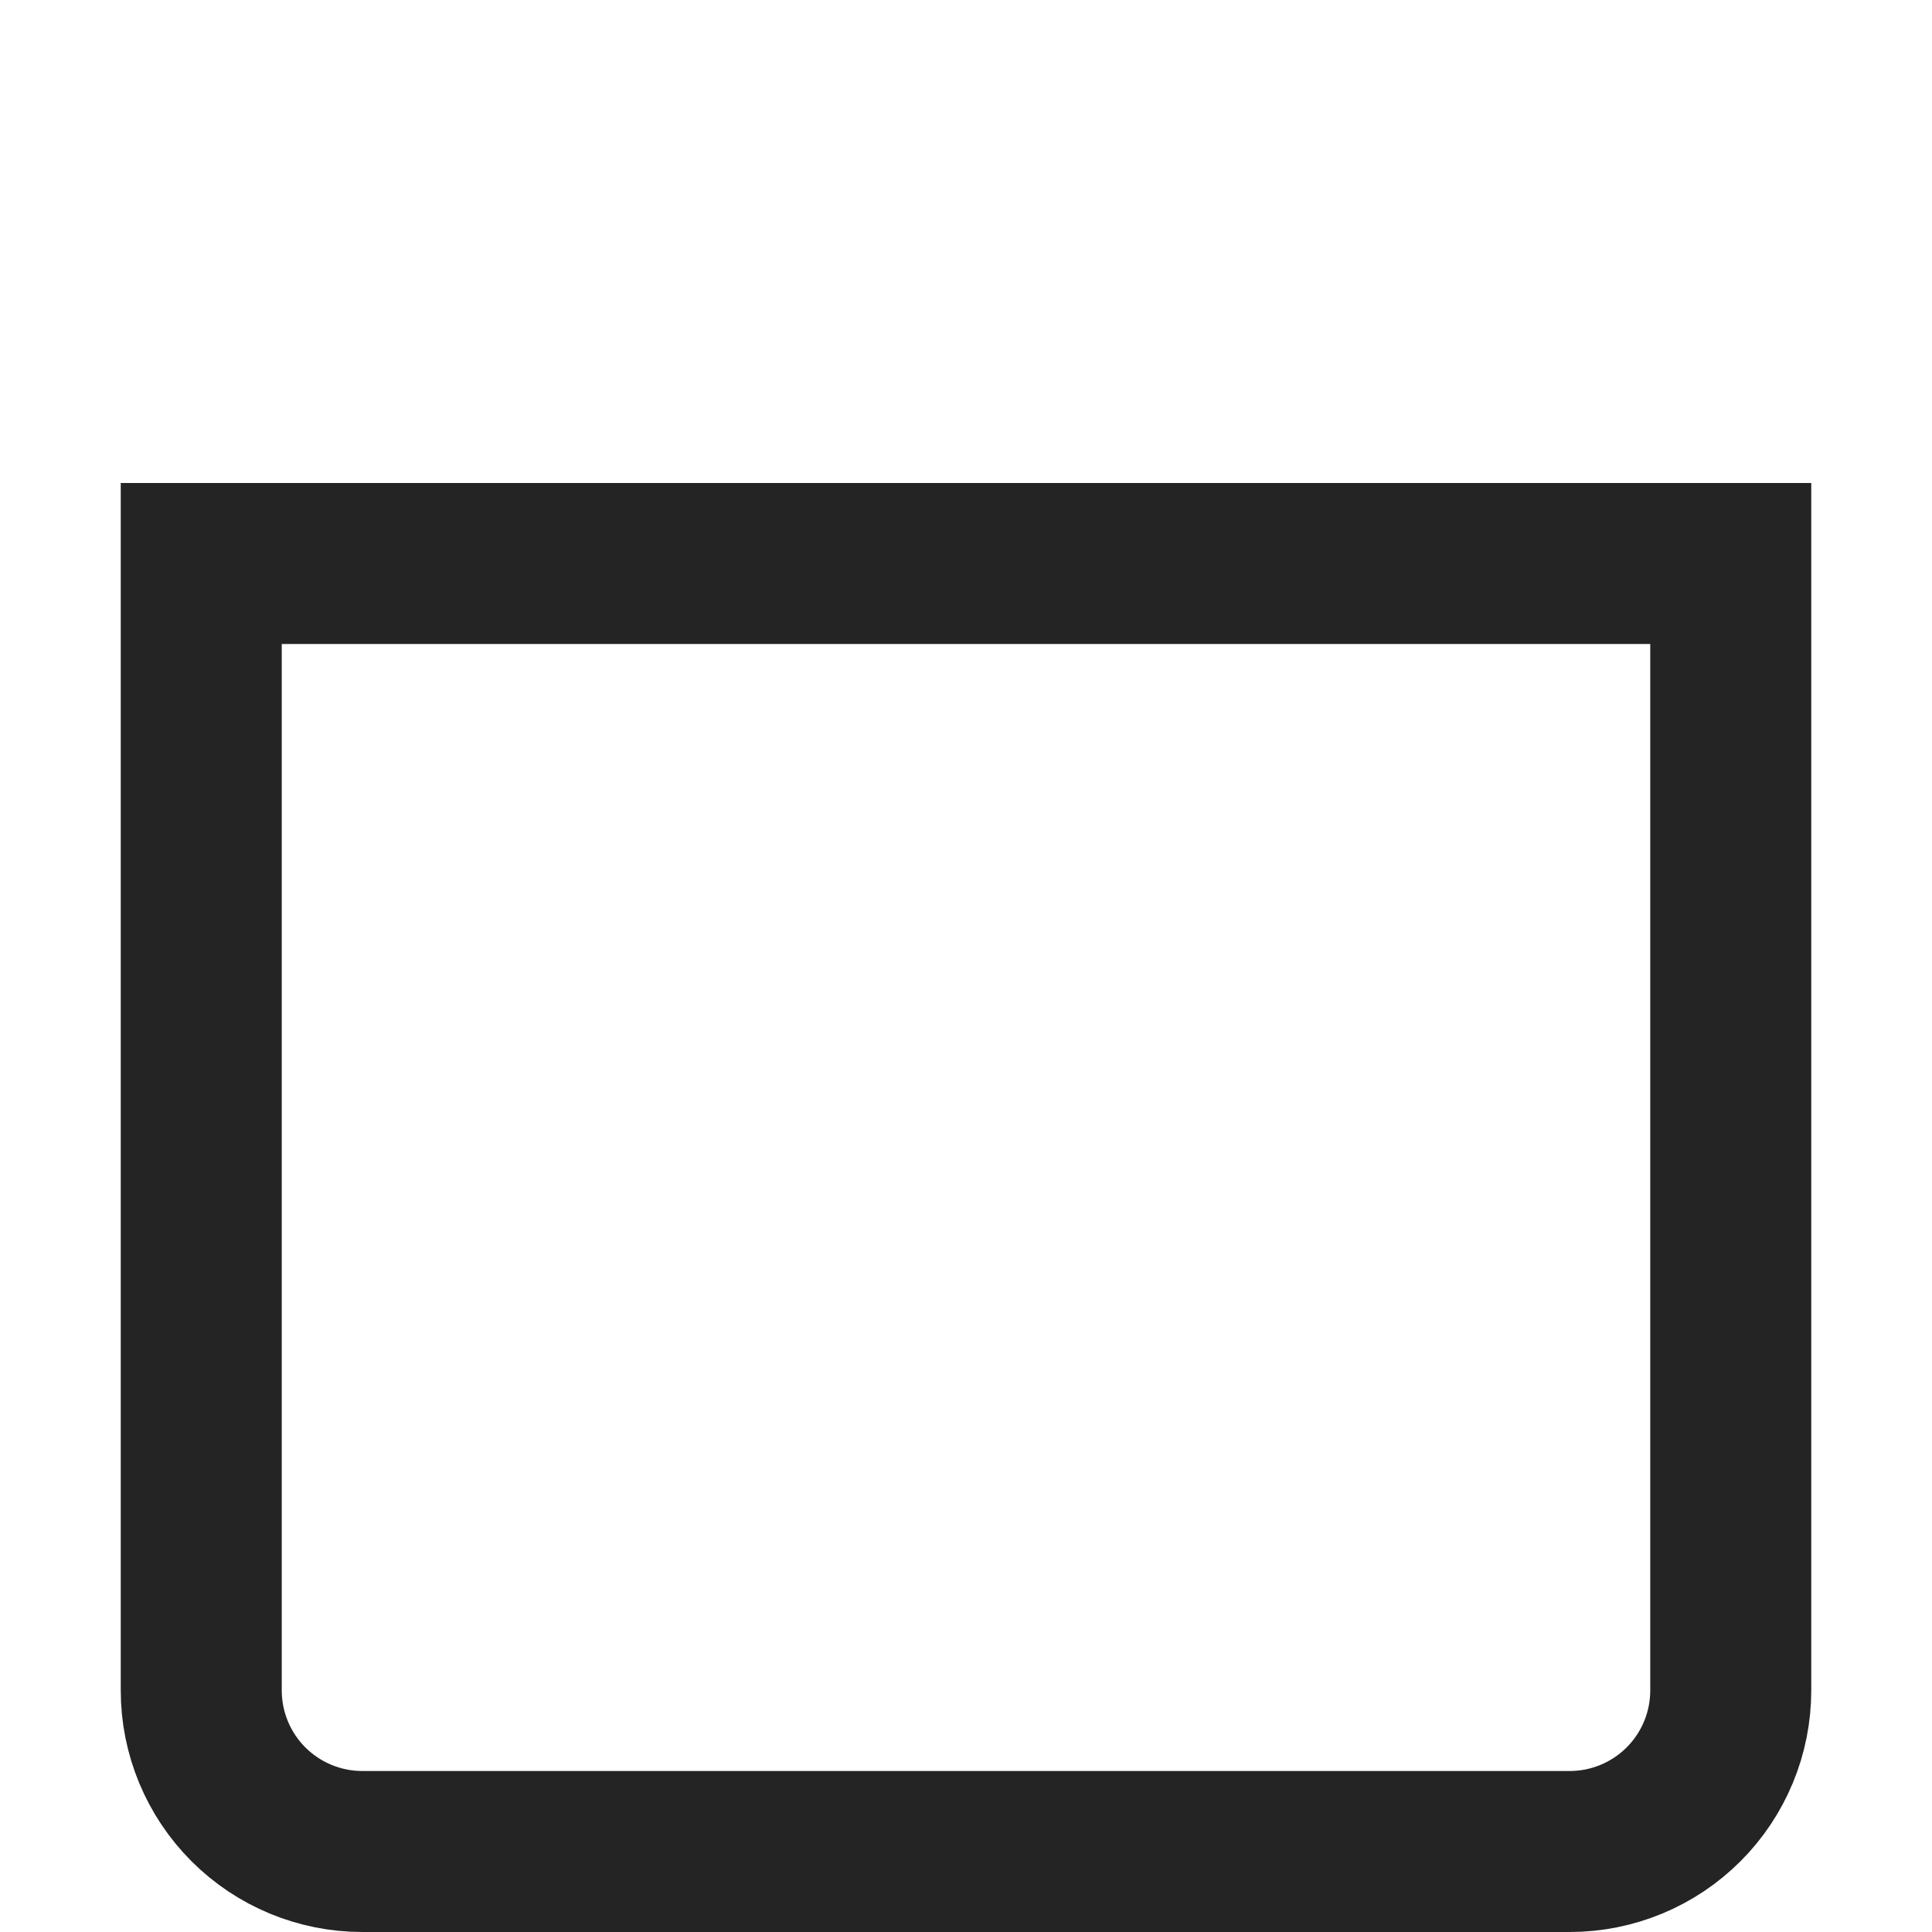
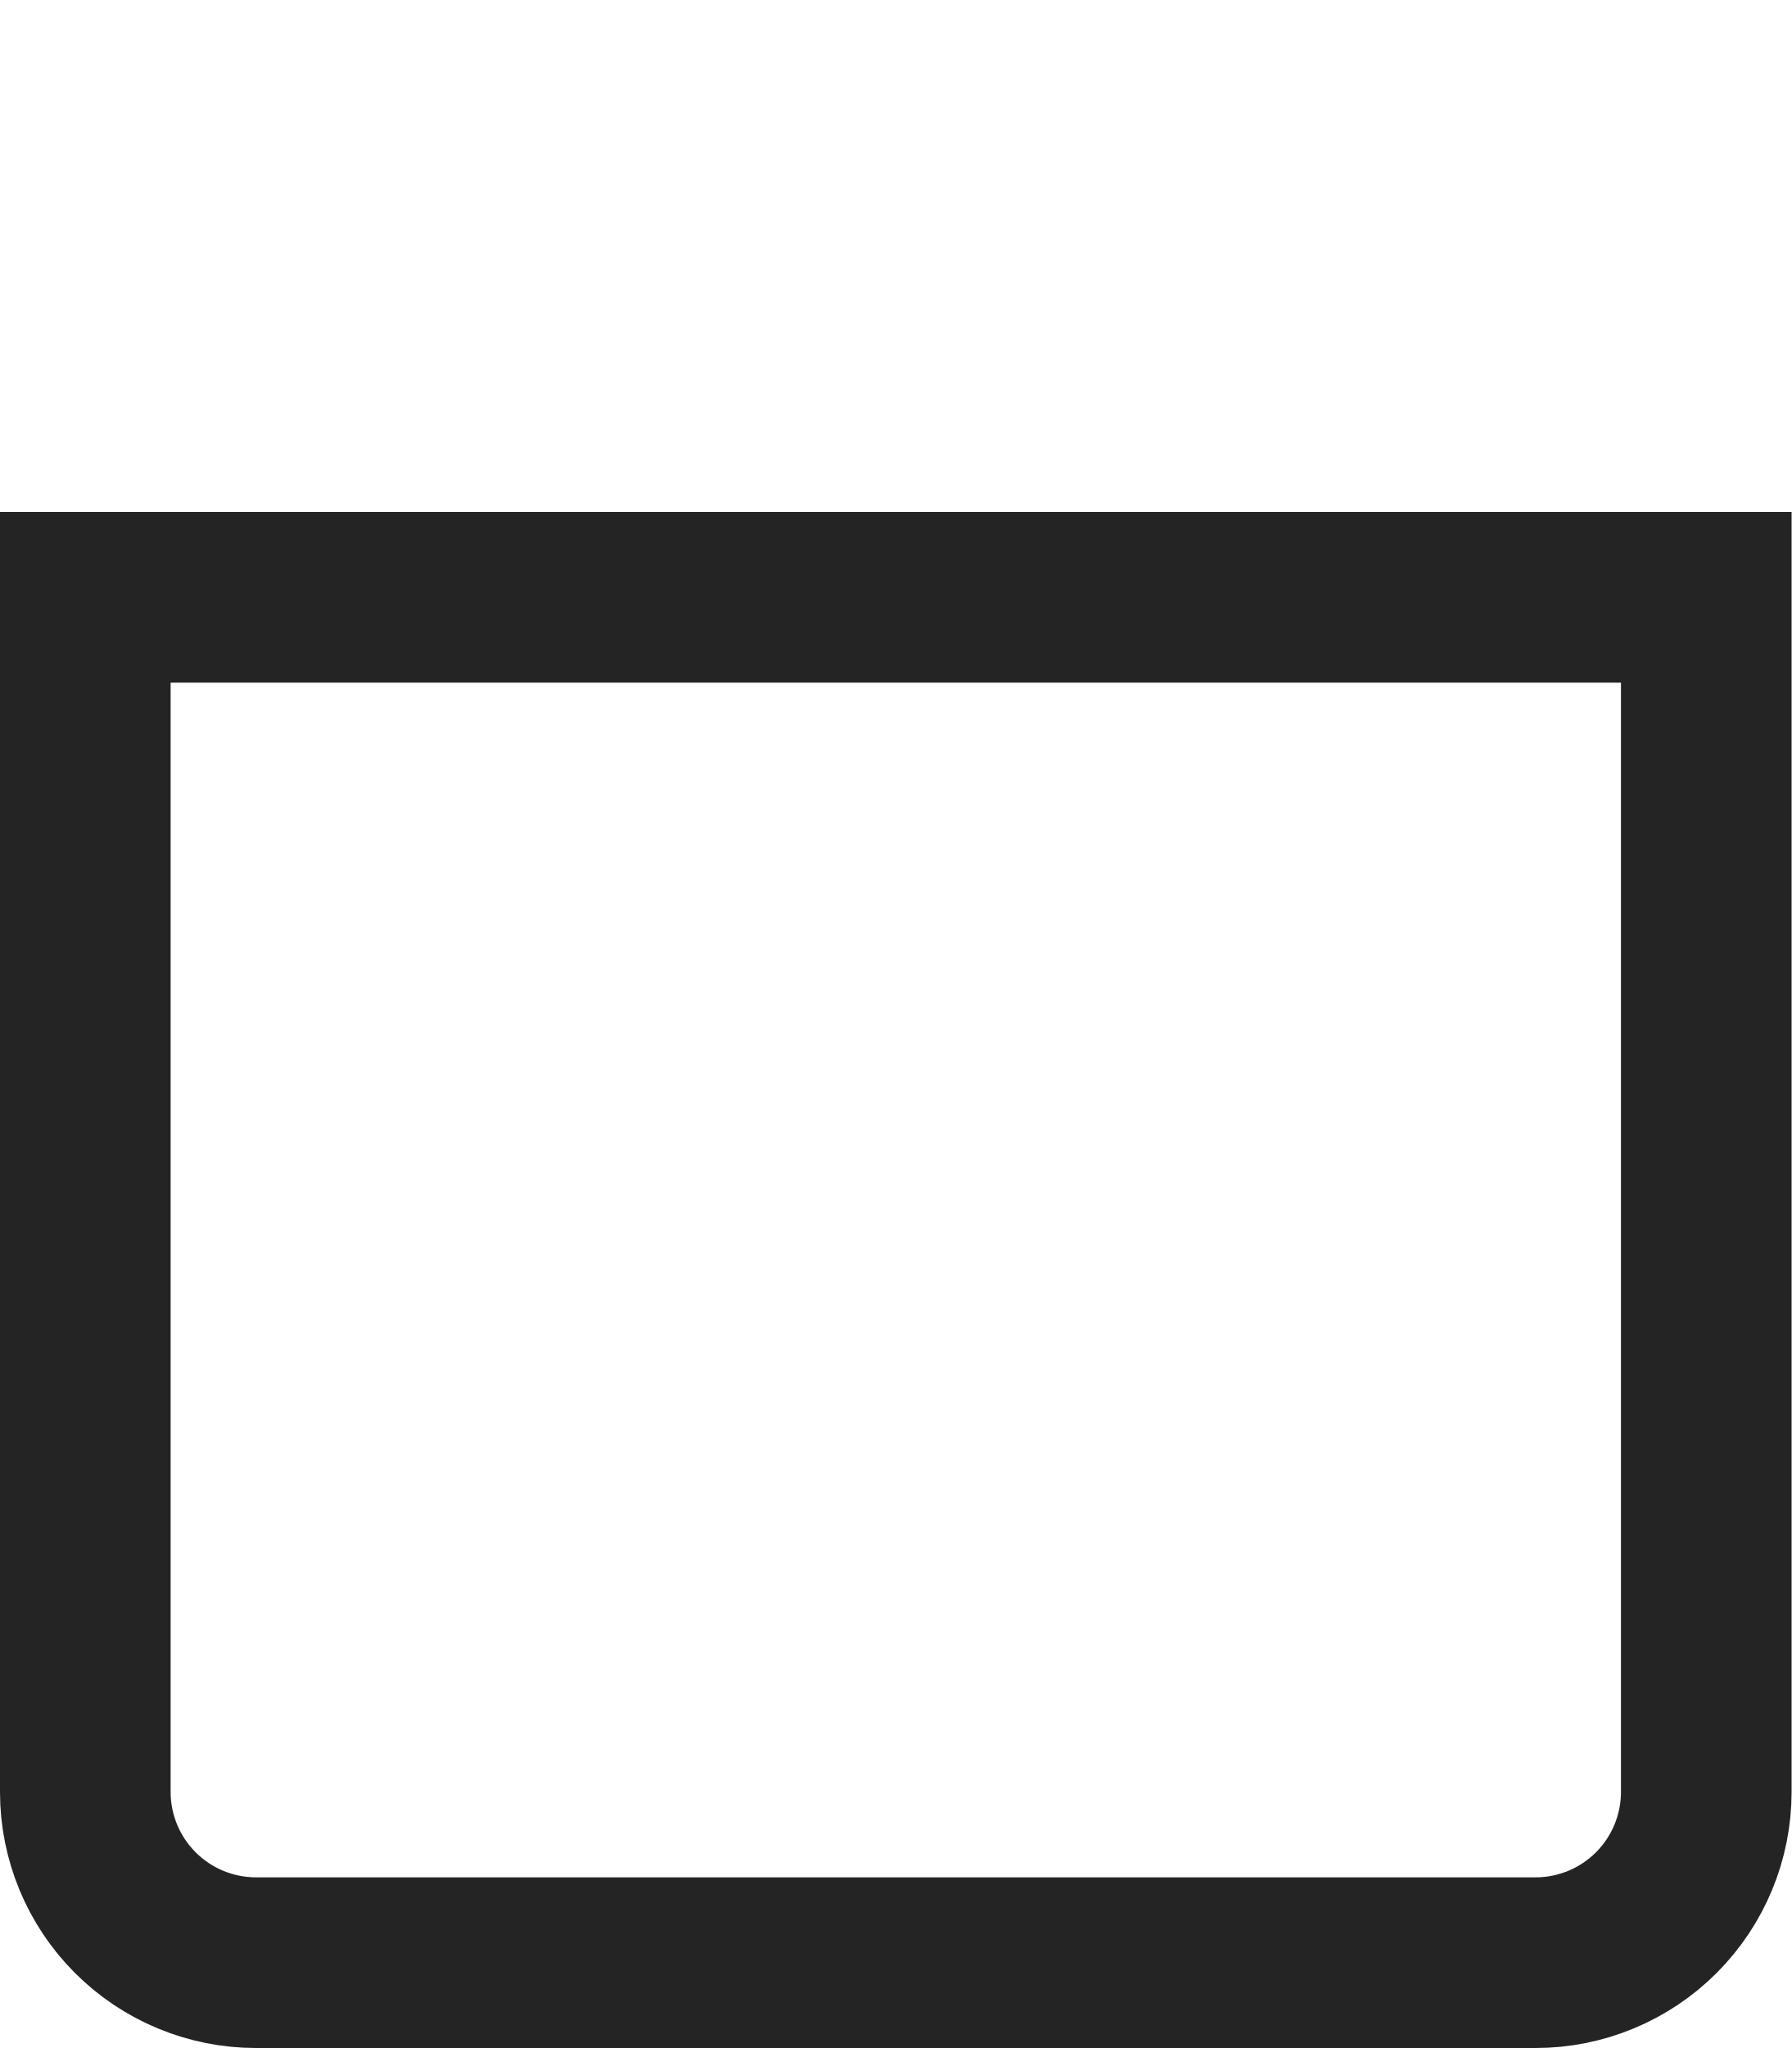
- <svg xmlns="http://www.w3.org/2000/svg" width="24" height="24" viewBox="0 0 24 24" fill="none">
-   <path d="M21.5 7V21C21.5 21.53 21.289 22.039 20.914 22.414C20.539 22.789 20.03 23 19.5 23H4.5C3.97 23 3.461 22.789 3.086 22.414C2.711 22.039 2.5 21.53 2.5 21V7H21.5Z" stroke="#242424" stroke-width="2" />
+ <svg xmlns="http://www.w3.org/2000/svg" width="21" height="24" viewBox="0 0 21 24" fill="none">
+   <path d="M20 7V21C20 21.53 19.789 22.039 19.414 22.414C19.039 22.789 18.53 23 18 23H3C2.47 23 1.961 22.789 1.586 22.414C1.211 22.039 1 21.53 1 21V7H20Z" stroke="#242424" stroke-width="2" />
</svg>
